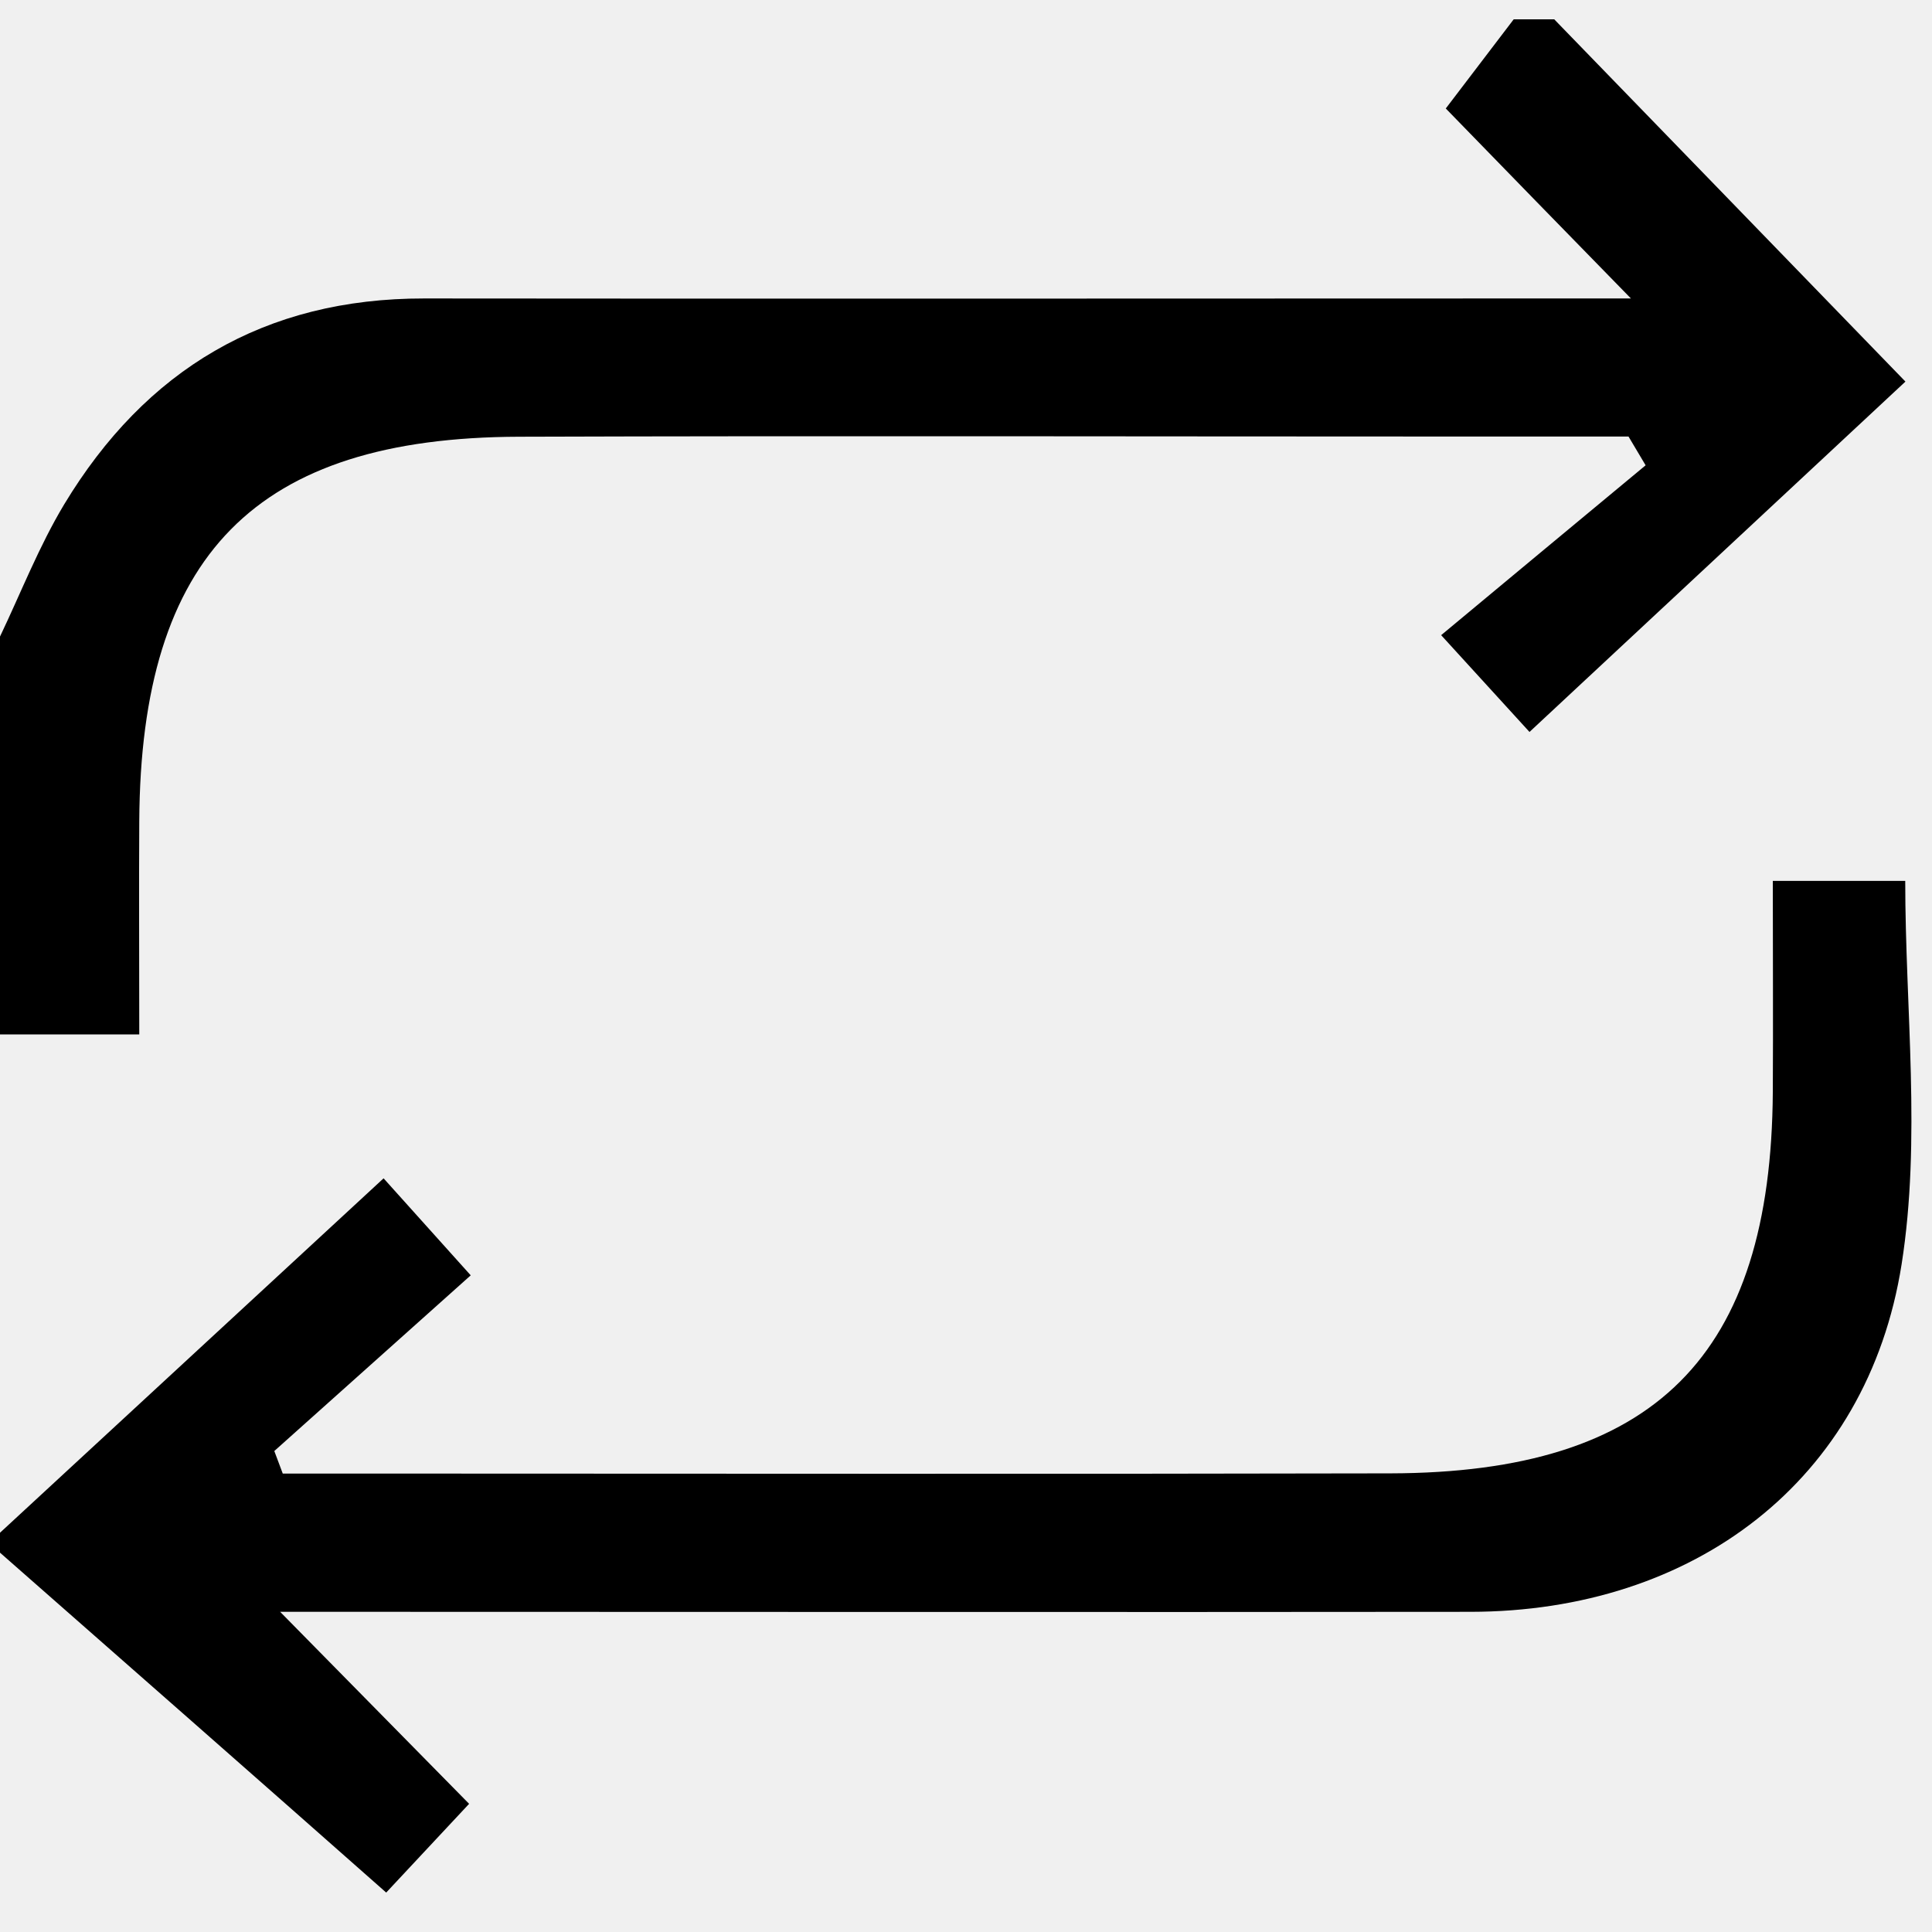
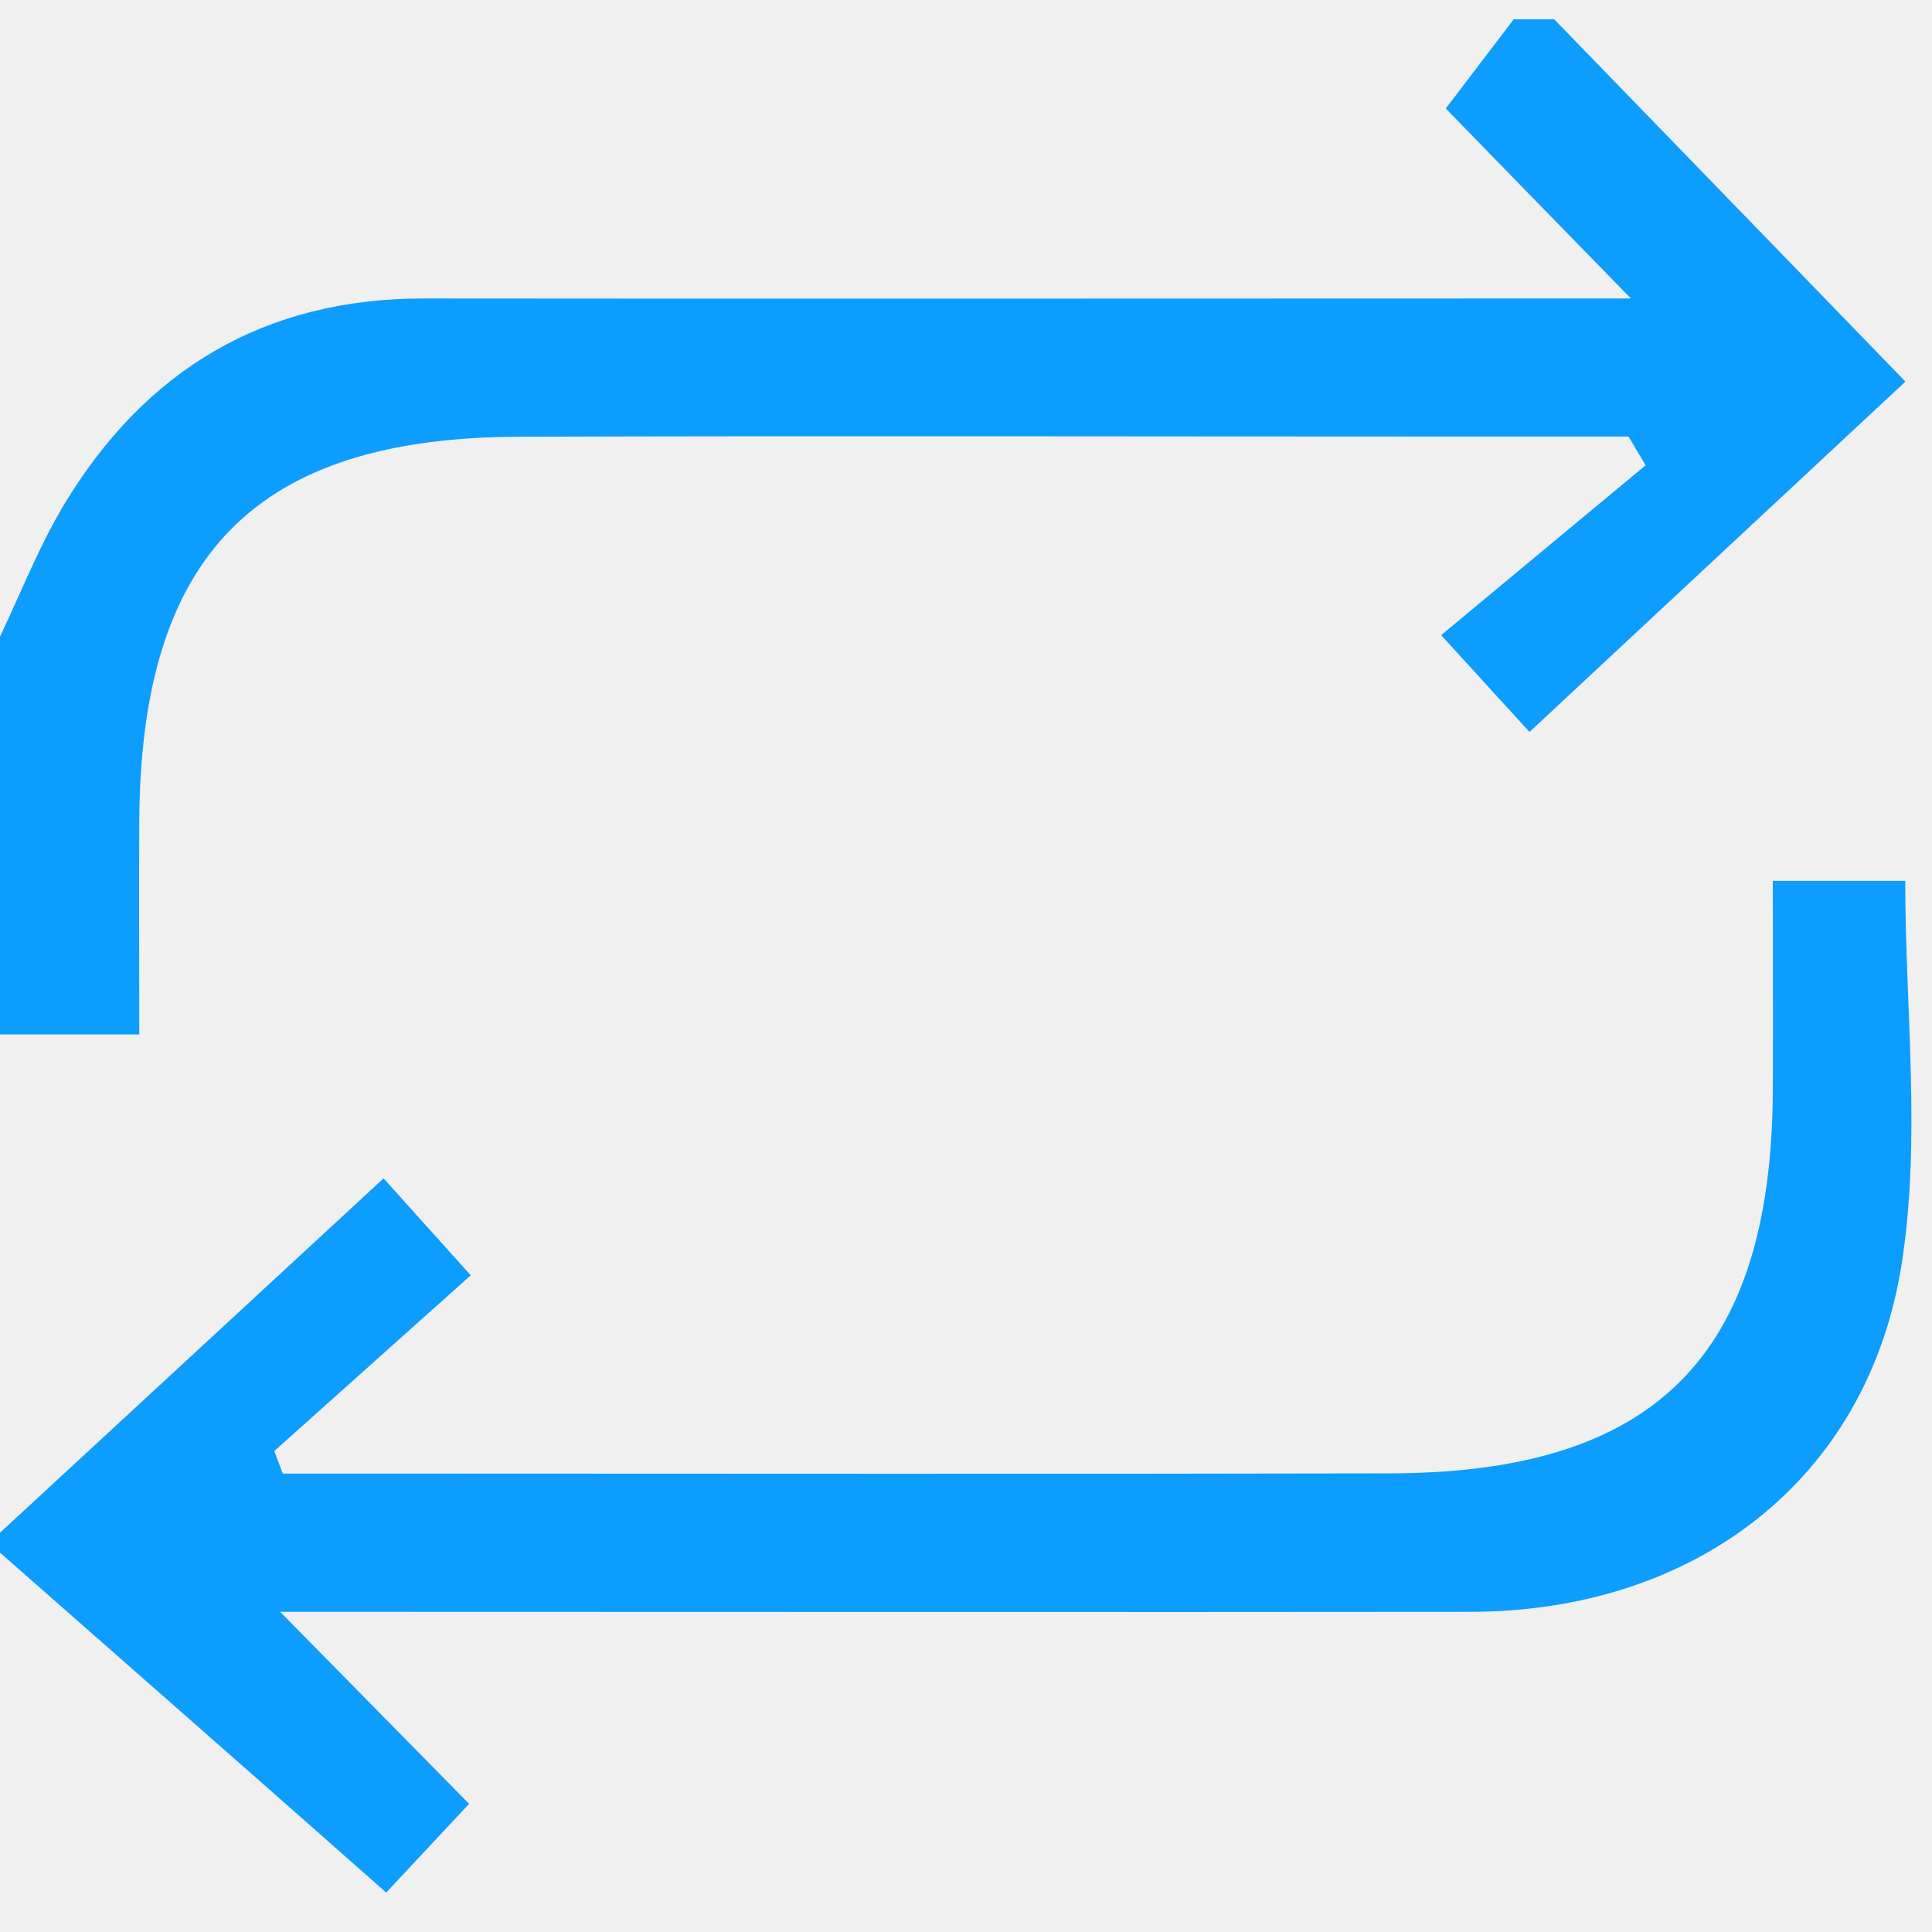
<svg xmlns="http://www.w3.org/2000/svg" width="500" height="500" viewBox="0 0 500 500" fill="none">
-   <mask id="mask0_9_11" style="mask-type:luminance" maskUnits="userSpaceOnUse" x="0" y="5" width="500" height="490">
+   <mask id="mask0_19_3103" style="mask-type:luminance" maskUnits="userSpaceOnUse" x="0" y="5" width="500" height="490">
    <path d="M500 5H0V494.583H500V5Z" fill="white" />
  </mask>
-   <g mask="url(#mask0_9_11)">
-     <path d="M0 164.742C5.469 153.284 10.104 141.357 16.615 130.524C37.656 95.68 68.438 77.19 109.792 77.242C204.844 77.347 299.844 77.242 394.896 77.242C403.177 77.242 411.406 77.242 422.083 77.242C404.792 59.534 389.74 44.117 374.167 28.076C380.677 19.534 386.25 12.242 391.823 4.898C395.26 4.898 398.698 4.898 402.135 4.898C431.771 35.419 461.354 65.992 493.125 98.753C462.344 127.451 429.531 158.024 395.833 189.43C388.125 180.992 381.927 174.169 372.969 164.378C390.99 149.378 408.437 134.899 425.885 120.419C424.427 117.919 422.917 115.472 421.458 112.972C405.625 112.972 389.74 112.972 373.906 112.972C294.063 112.972 214.167 112.763 134.323 113.024C66.146 113.232 36.406 143.597 36.042 212.555C35.938 229.638 36.042 246.722 36.042 267.711H0C0 233.492 0 199.117 0 164.742Z" fill="black" />
-     <path d="M0 396.67C32.656 366.513 65.312 336.305 99.271 304.951C107.031 313.597 113.594 320.888 121.823 330.055C103.802 346.149 87.396 360.836 70.99 375.524L73.177 381.357C80.312 381.357 87.5 381.357 94.635 381.357C183.021 381.357 271.458 381.513 359.844 381.305C428.281 381.149 458.385 350.94 458.802 282.555C458.906 264.743 458.802 246.93 458.802 227.972H493.073C493.073 261.097 497.24 294.847 492.135 327.19C483.281 383.284 438.229 417.086 380.573 417.138C287.031 417.242 193.438 417.138 99.896 417.138H72.5C90 434.899 105.104 450.263 121.406 466.826C113.698 475.055 107.396 481.826 99.948 489.795C66.302 460.055 33.125 430.94 0 401.826C0 400.107 0 398.388 0 396.67Z" fill="black" />
+   <g mask="url(#mask0_19_3103)">
+     <path d="M0 164.742C5.469 153.284 10.104 141.357 16.615 130.524C37.656 95.68 68.438 77.19 109.792 77.242C204.844 77.347 299.844 77.242 394.896 77.242C403.177 77.242 411.406 77.242 422.083 77.242C404.792 59.534 389.74 44.117 374.167 28.076C380.677 19.534 386.25 12.242 391.823 4.898C395.26 4.898 398.698 4.898 402.135 4.898C431.771 35.419 461.354 65.992 493.125 98.753C462.344 127.451 429.531 158.024 395.833 189.43C388.125 180.992 381.927 174.169 372.969 164.378C390.99 149.378 408.437 134.899 425.885 120.419C424.427 117.919 422.917 115.472 421.458 112.972C405.625 112.972 389.74 112.972 373.906 112.972C294.063 112.972 214.167 112.763 134.323 113.024C66.146 113.232 36.406 143.597 36.042 212.555C35.938 229.638 36.042 246.722 36.042 267.711H0C0 233.492 0 199.117 0 164.742Z" fill="#0C9DFE" />
+     <path d="M0 396.67C32.656 366.513 65.312 336.305 99.271 304.951C107.031 313.597 113.594 320.888 121.823 330.055C103.802 346.149 87.396 360.836 70.99 375.524L73.177 381.357C80.312 381.357 87.5 381.357 94.635 381.357C183.021 381.357 271.458 381.513 359.844 381.305C428.281 381.149 458.385 350.94 458.802 282.555C458.906 264.743 458.802 246.93 458.802 227.972H493.073C493.073 261.097 497.24 294.847 492.135 327.19C483.281 383.284 438.229 417.086 380.573 417.138C287.031 417.242 193.438 417.138 99.896 417.138H72.5C90 434.899 105.104 450.263 121.406 466.826C113.698 475.055 107.396 481.826 99.948 489.795C66.302 460.055 33.125 430.94 0 401.826C0 400.107 0 398.388 0 396.67Z" fill="#0C9DFE" />
  </g>
</svg>
